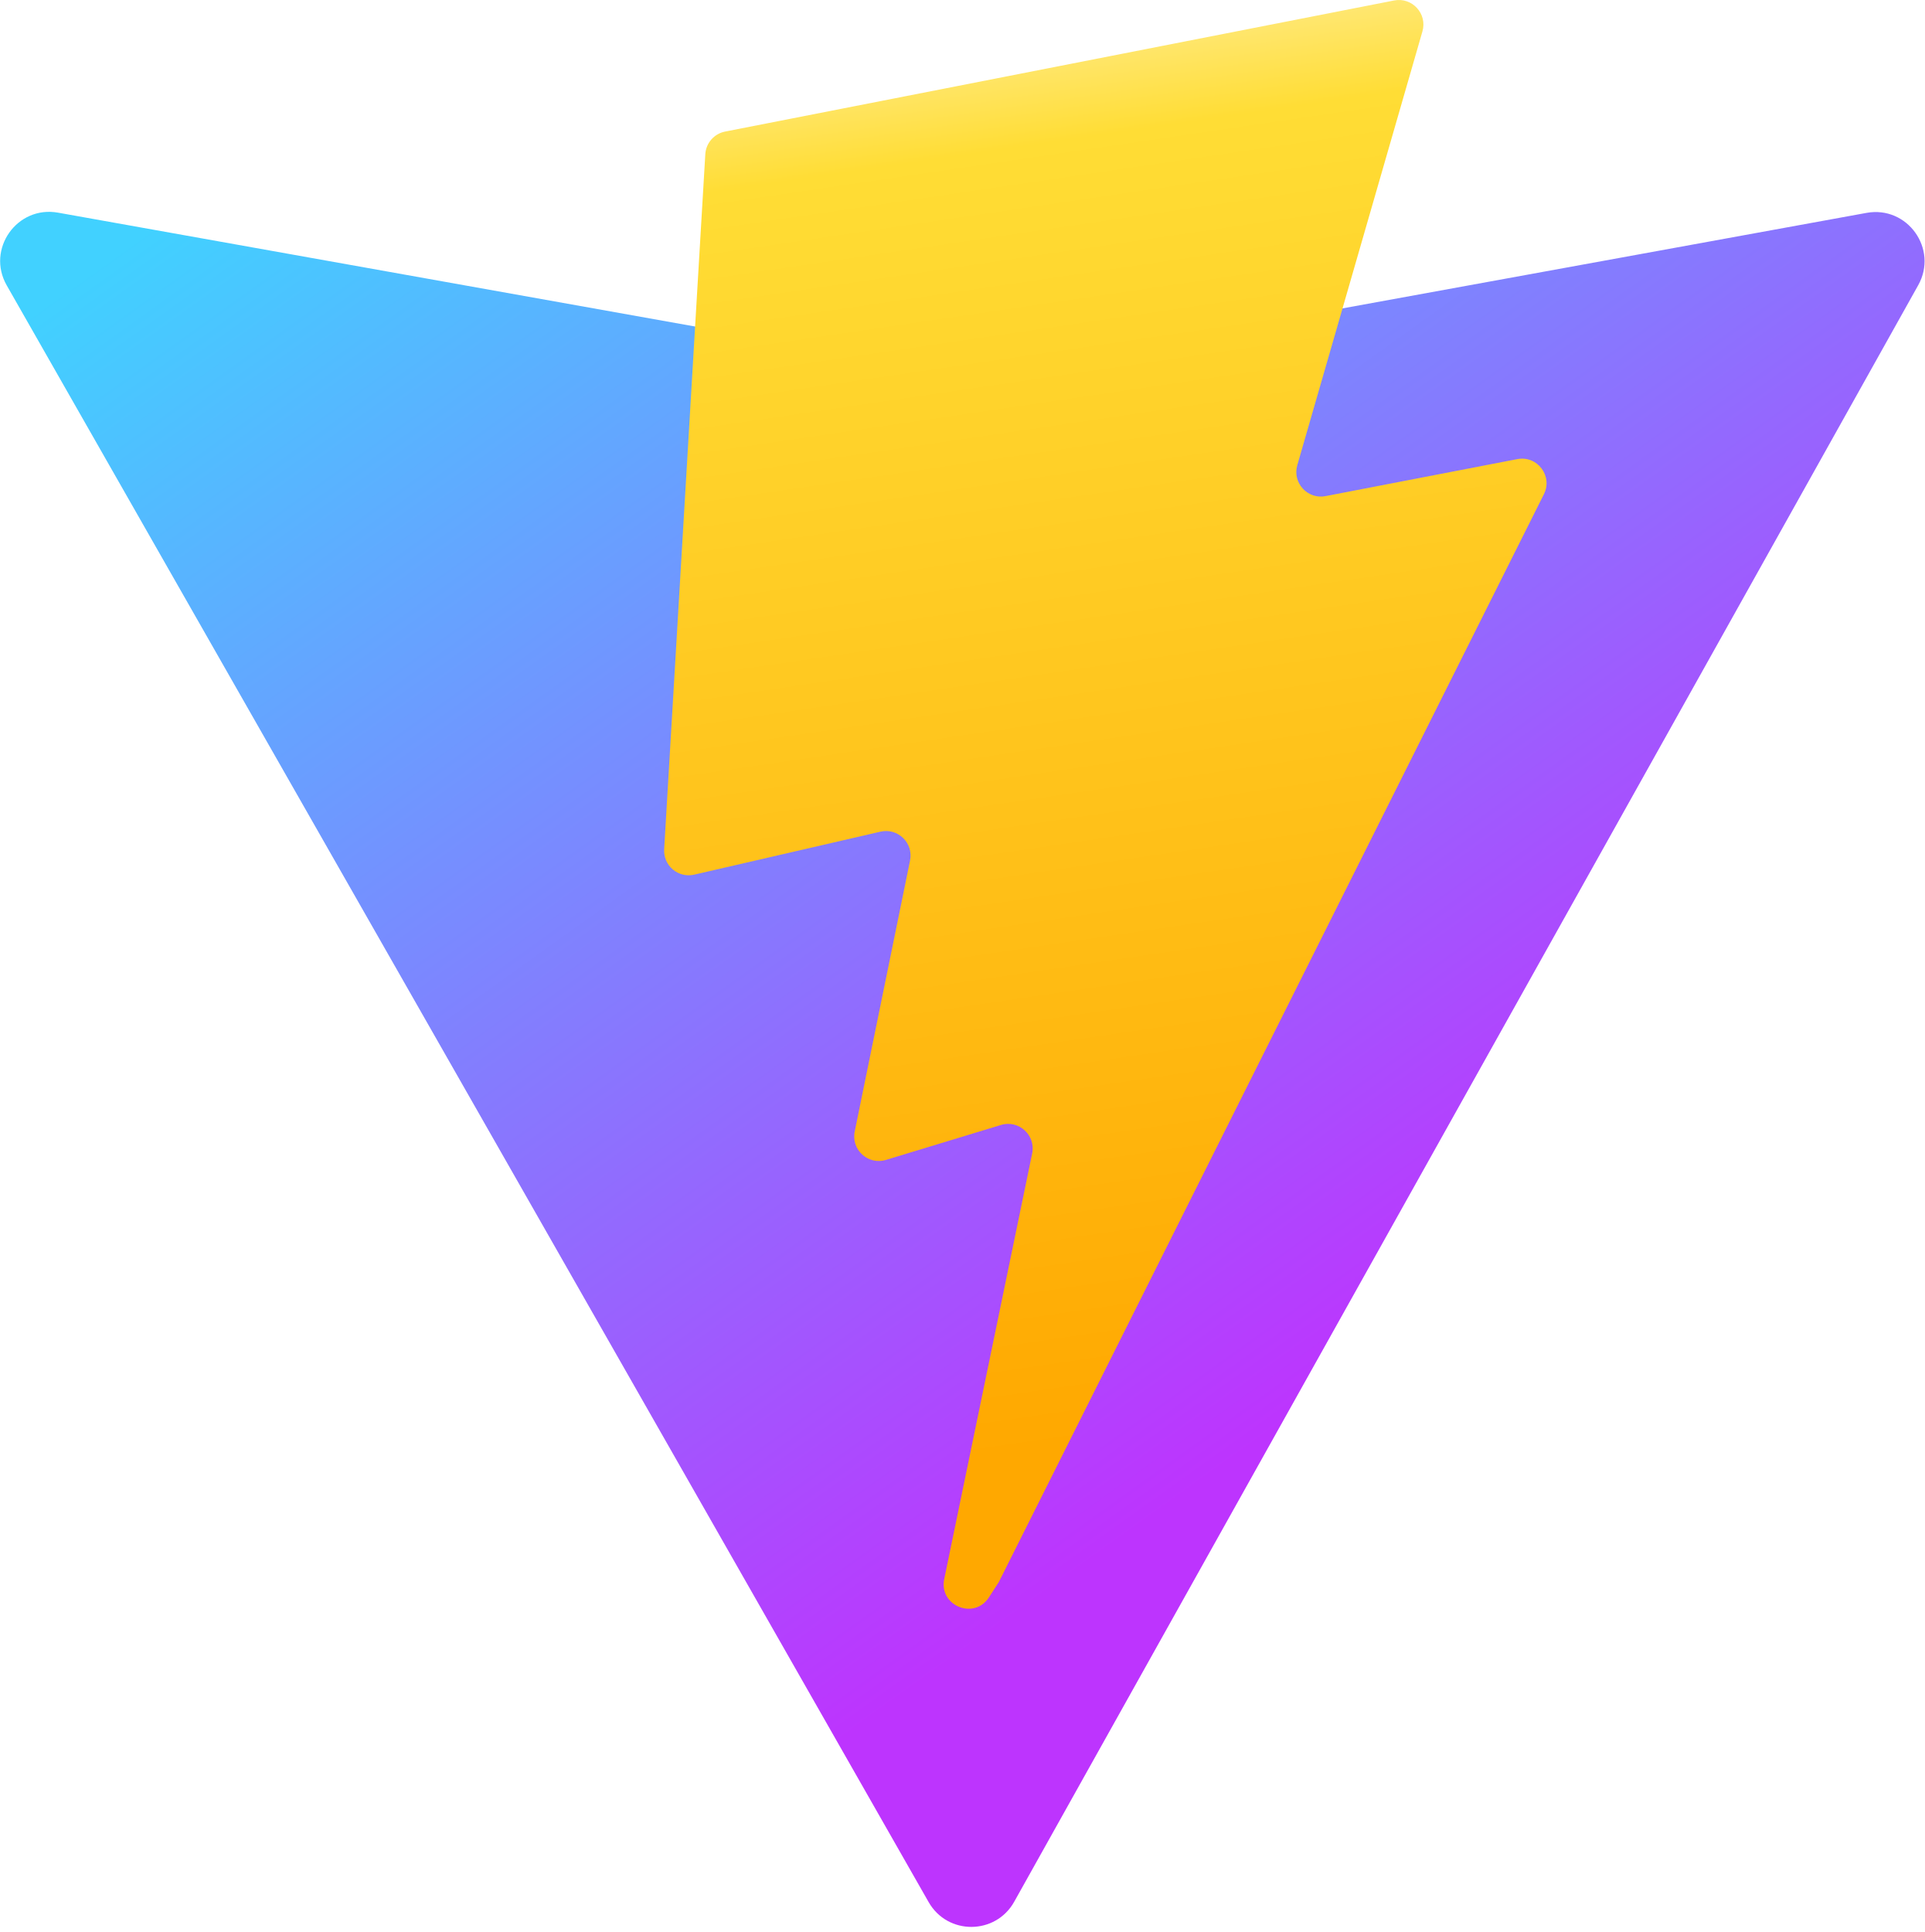
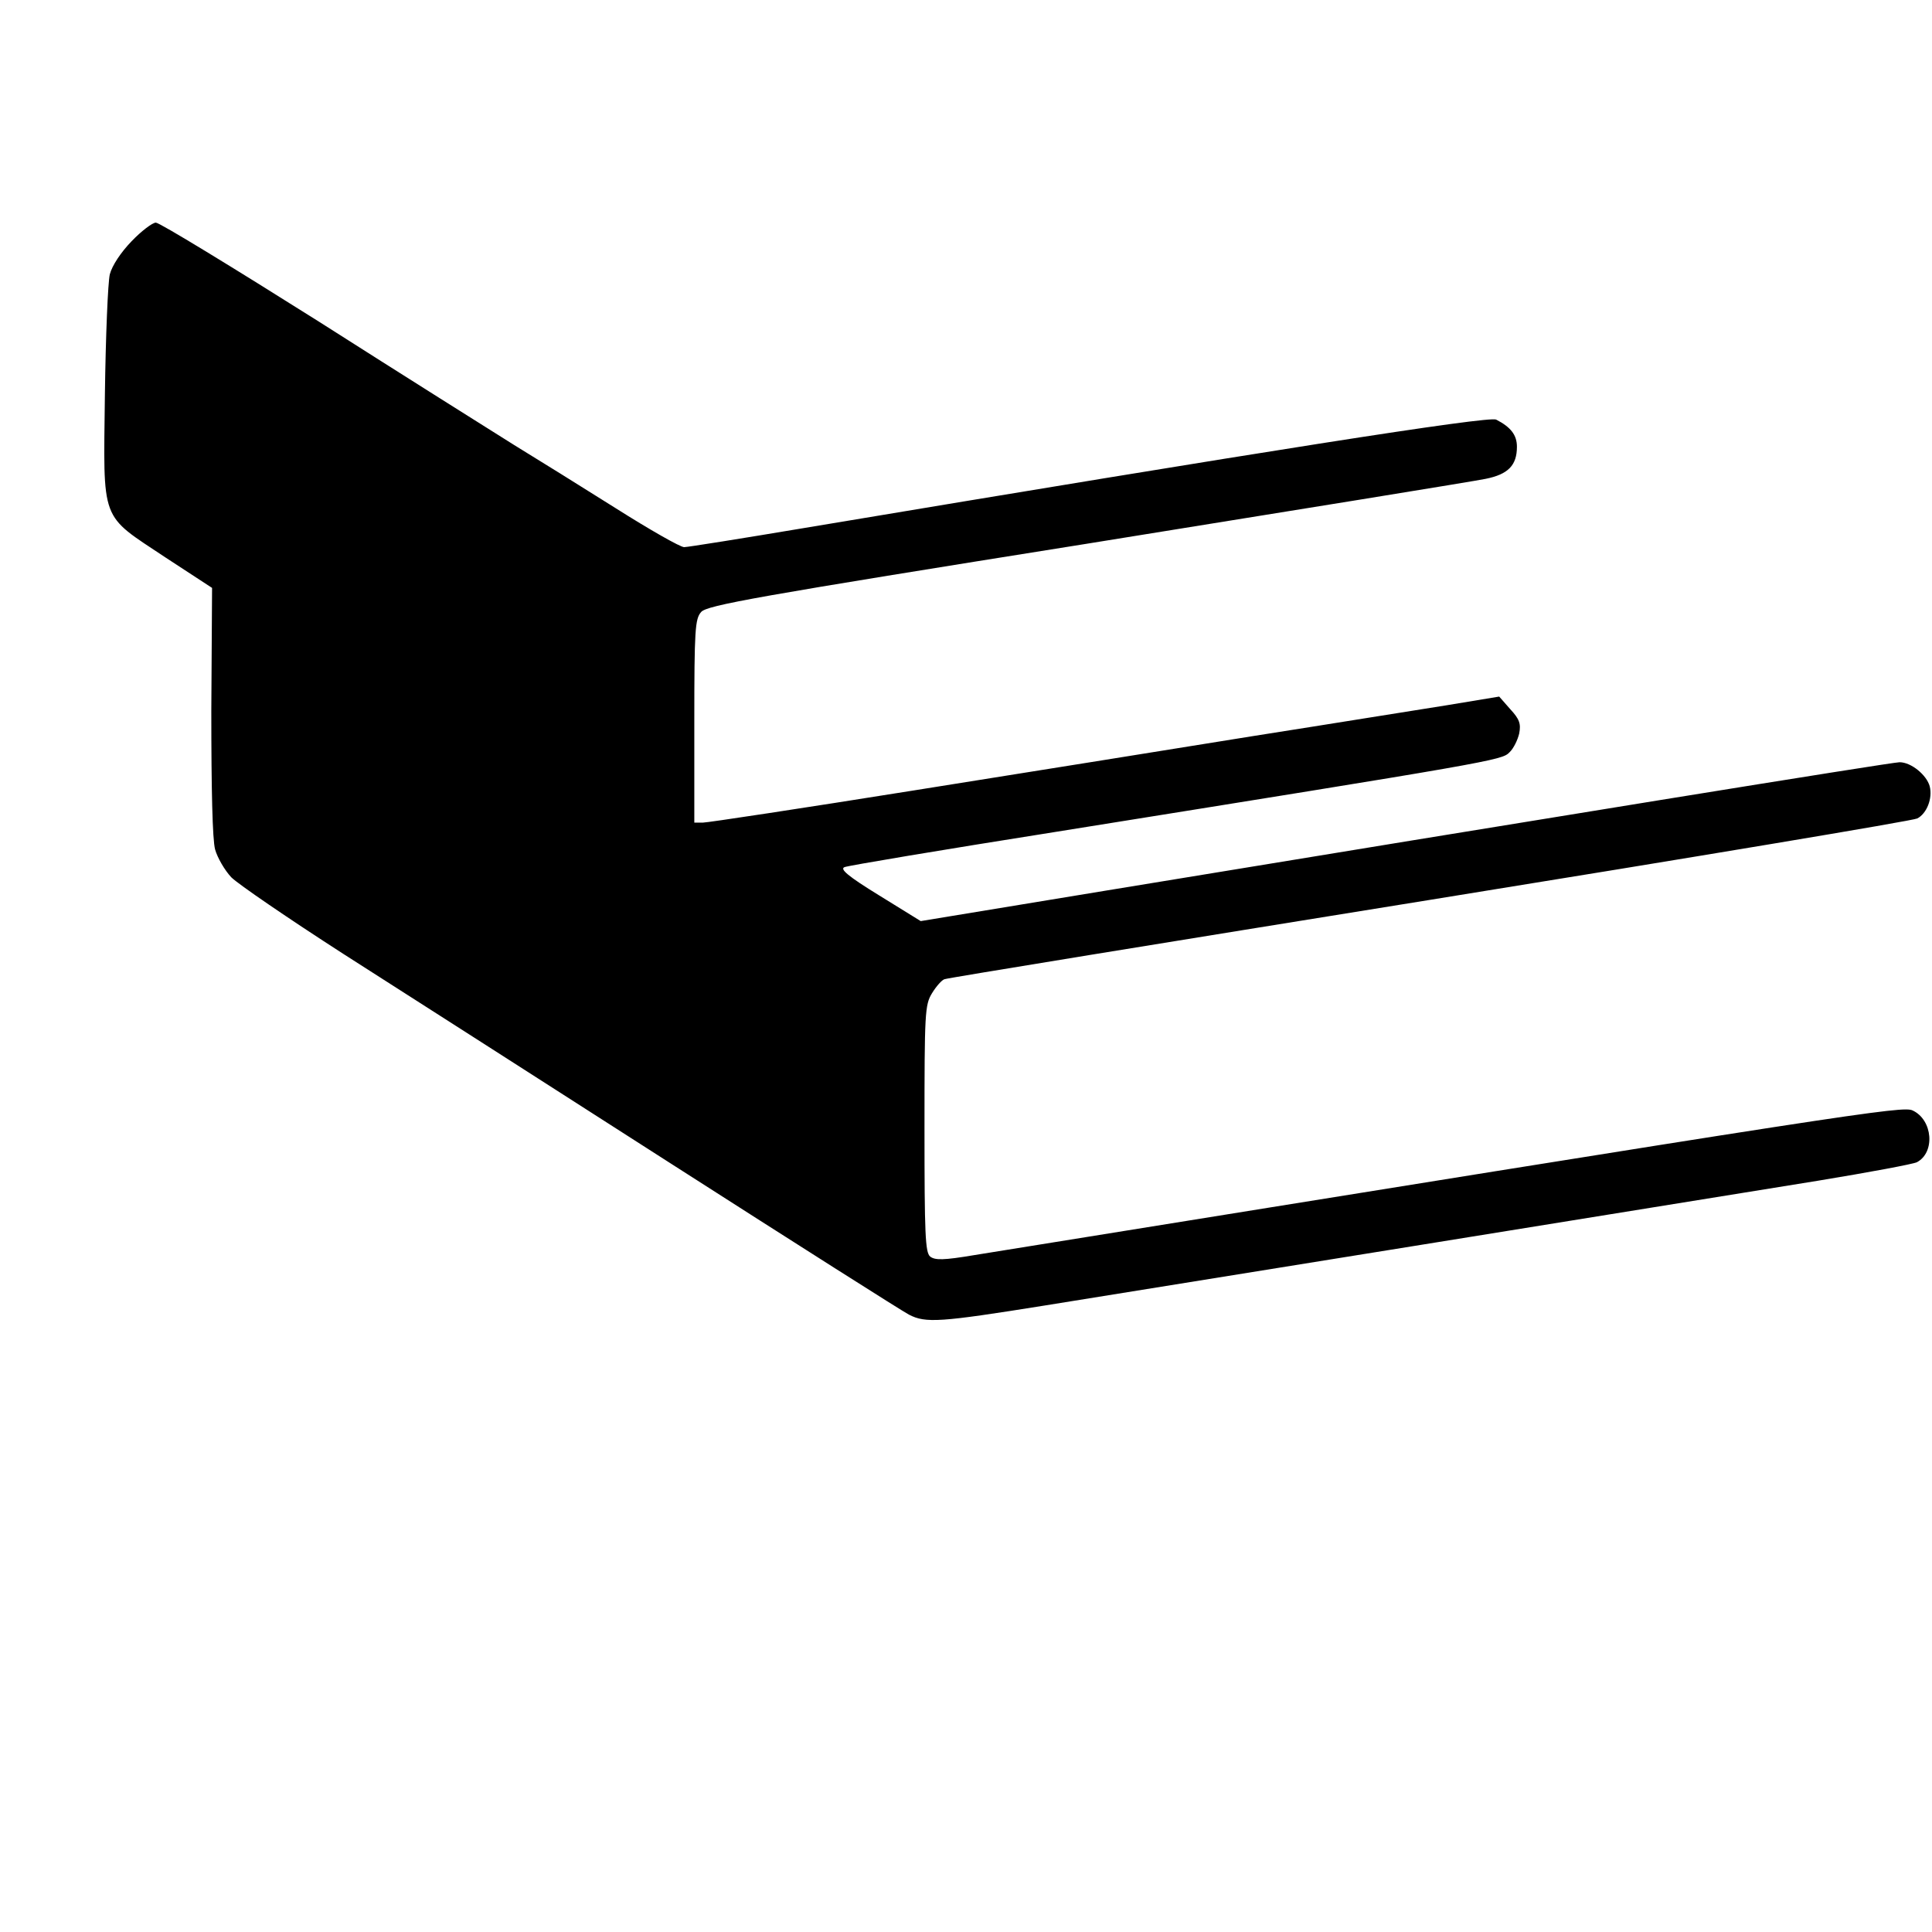
- <svg xmlns="http://www.w3.org/2000/svg" aria-hidden="true" role="img" class="iconify iconify--logos" width="31.88" height="32" preserveAspectRatio="xMidYMid meet" viewBox="0 0 256 257">
-   <defs>
-     <linearGradient id="IconifyId1813088fe1fbc01fb466" x1="-.828%" x2="57.636%" y1="7.652%" y2="78.411%">
-       <stop offset="0%" stop-color="#41D1FF" />
-       <stop offset="100%" stop-color="#BD34FE" />
-     </linearGradient>
-     <linearGradient id="IconifyId1813088fe1fbc01fb467" x1="43.376%" x2="50.316%" y1="2.242%" y2="89.03%">
-       <stop offset="0%" stop-color="#FFEA83" />
-       <stop offset="8.333%" stop-color="#FFDD35" />
-       <stop offset="100%" stop-color="#FFA800" />
-     </linearGradient>
-   </defs>
-   <path fill="url(#IconifyId1813088fe1fbc01fb466)" d="M255.153 37.938L134.897 252.976c-2.483 4.44-8.862 4.466-11.382.048L.875 37.958c-2.746-4.814 1.371-10.646 6.827-9.67l120.385 21.517a6.537 6.537 0 0 0 2.322-.004l117.867-21.483c5.438-.991 9.574 4.796 6.877 9.62Z" />
-   <path fill="url(#IconifyId1813088fe1fbc01fb467)" d="M185.432.063L96.44 17.501a3.268 3.268 0 0 0-2.634 3.014l-5.474 92.456a3.268 3.268 0 0 0 3.997 3.378l24.777-5.718c2.318-.535 4.413 1.507 3.936 3.838l-7.361 36.047c-.495 2.426 1.782 4.5 4.151 3.78l15.304-4.649c2.372-.72 4.652 1.36 4.15 3.788l-11.698 56.621c-.732 3.542 3.979 5.473 5.943 2.437l1.313-2.028l72.516-144.72c1.215-2.423-.88-5.186-3.54-4.672l-25.505 4.922c-2.396.462-4.435-1.77-3.759-4.114l16.646-57.705c.677-2.35-1.37-4.583-3.769-4.113Z" />
+ <svg xmlns="http://www.w3.org/2000/svg" version="1.0" width="512pt" height="512pt" viewBox="0 0 512 512" preserveAspectRatio="xMidYMid meet">
+   <g transform="translate(0,512) scale(0.1,-0.1)" fill="#000000" stroke="none">
+     <path d="M349 4481 c-29 -30 -52 -65 -58 -88 -5 -21 -11 -164 -13 -318 -4 -344 -14 -316 160 -432 l124 -81 -2 -326 c0 -209 3 -341 10 -367 6 -22 26 -56 43 -74 18 -18 151 -109 297 -203 146 -93 536 -343 867 -555 331 -212 616 -393 632 -401 44 -23 83 -20 358 24 287 46 1693 273 2051 331 134 22 252 44 262 49 49 26 42 112 -11 137 -26 13 -135 -4 -2486 -383 -83 -14 -105 -14 -118 -4 -13 11 -15 59 -15 339 0 308 1 328 20 359 11 18 26 35 33 37 6 3 585 97 1285 210 700 113 1282 210 1293 216 25 13 41 53 33 85 -8 30 -49 64 -80 64 -21 0 -964 -153 -2102 -340 l-492 -81 -110 68 c-83 51 -105 70 -92 75 9 4 260 46 557 93 1160 186 1185 190 1205 211 11 10 22 33 26 50 5 26 1 38 -24 65 l-29 33 -139 -23 c-77 -12 -305 -49 -509 -81 -203 -33 -611 -98 -905 -145 -294 -47 -545 -85 -557 -85 l-23 0 0 269 c0 242 2 271 18 289 15 18 144 41 1022 181 553 89 1029 166 1057 172 60 12 83 36 83 85 0 31 -16 52 -55 72 -20 10 -617 -84 -1832 -287 -167 -28 -311 -51 -320 -51 -10 0 -91 46 -181 103 -89 56 -211 132 -270 168 -59 37 -293 184 -519 328 -227 143 -420 261 -430 261 -9 0 -38 -22 -64 -49z" />
+   </g>
</svg>
